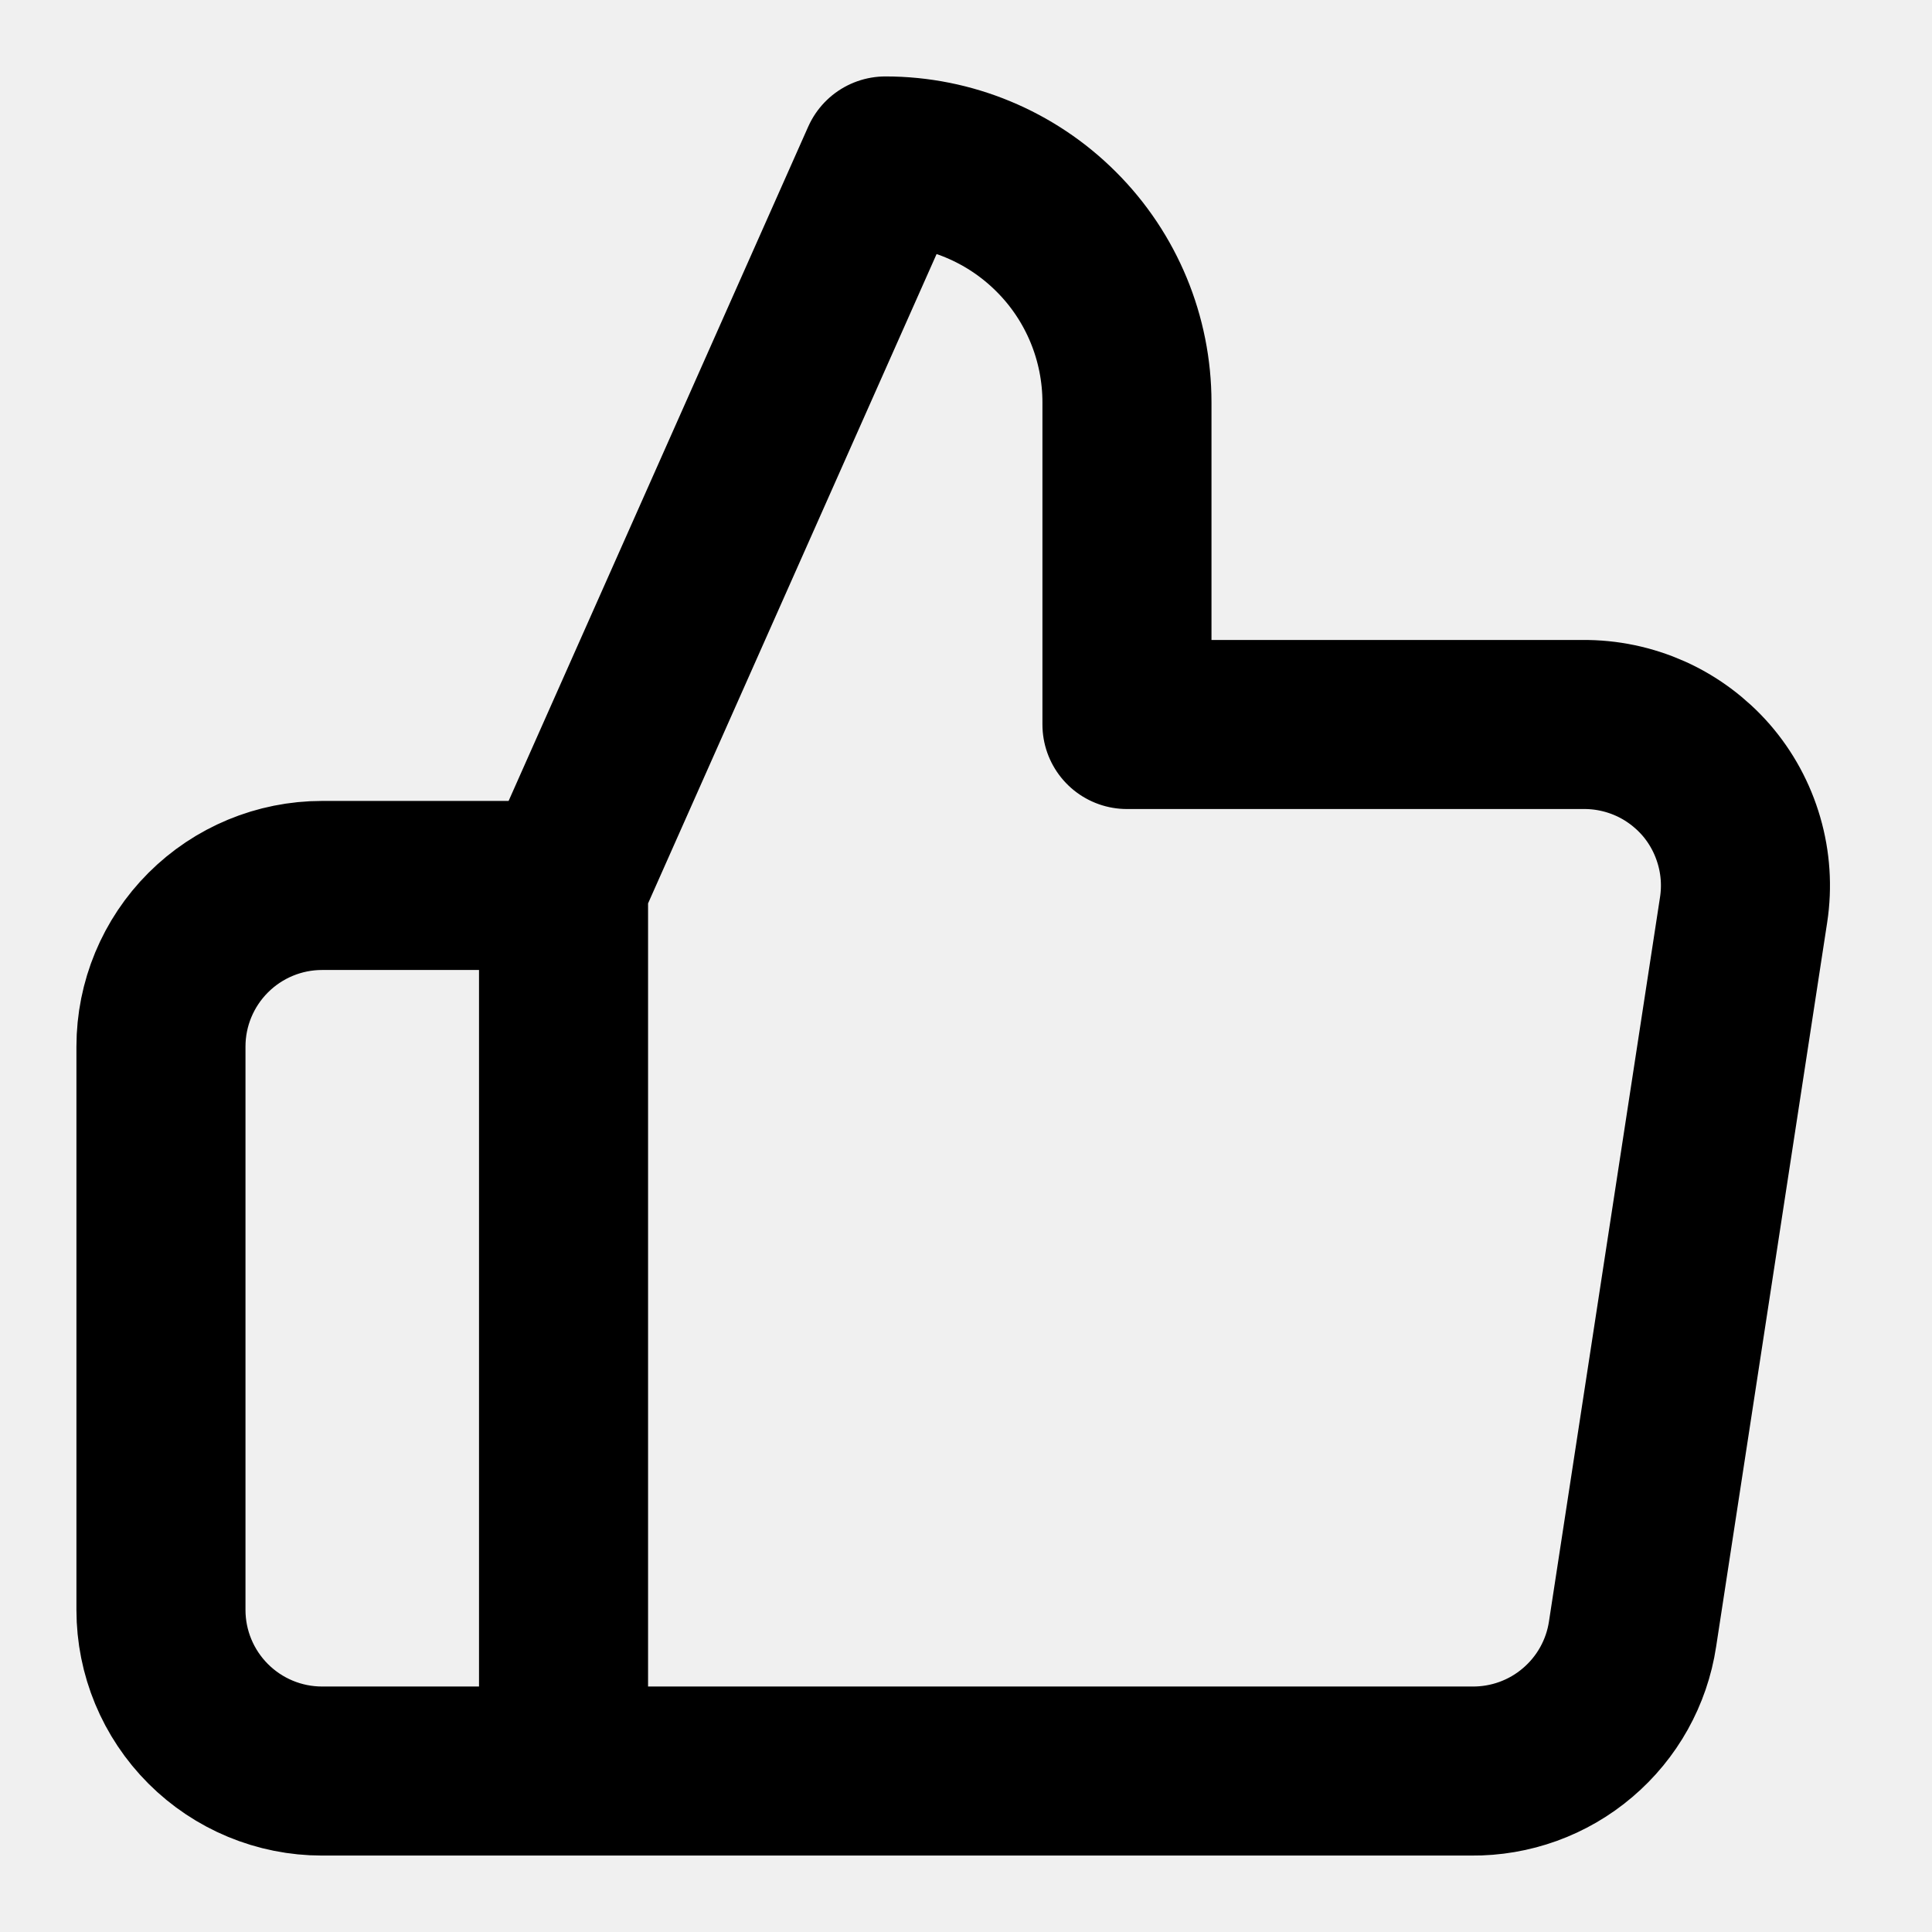
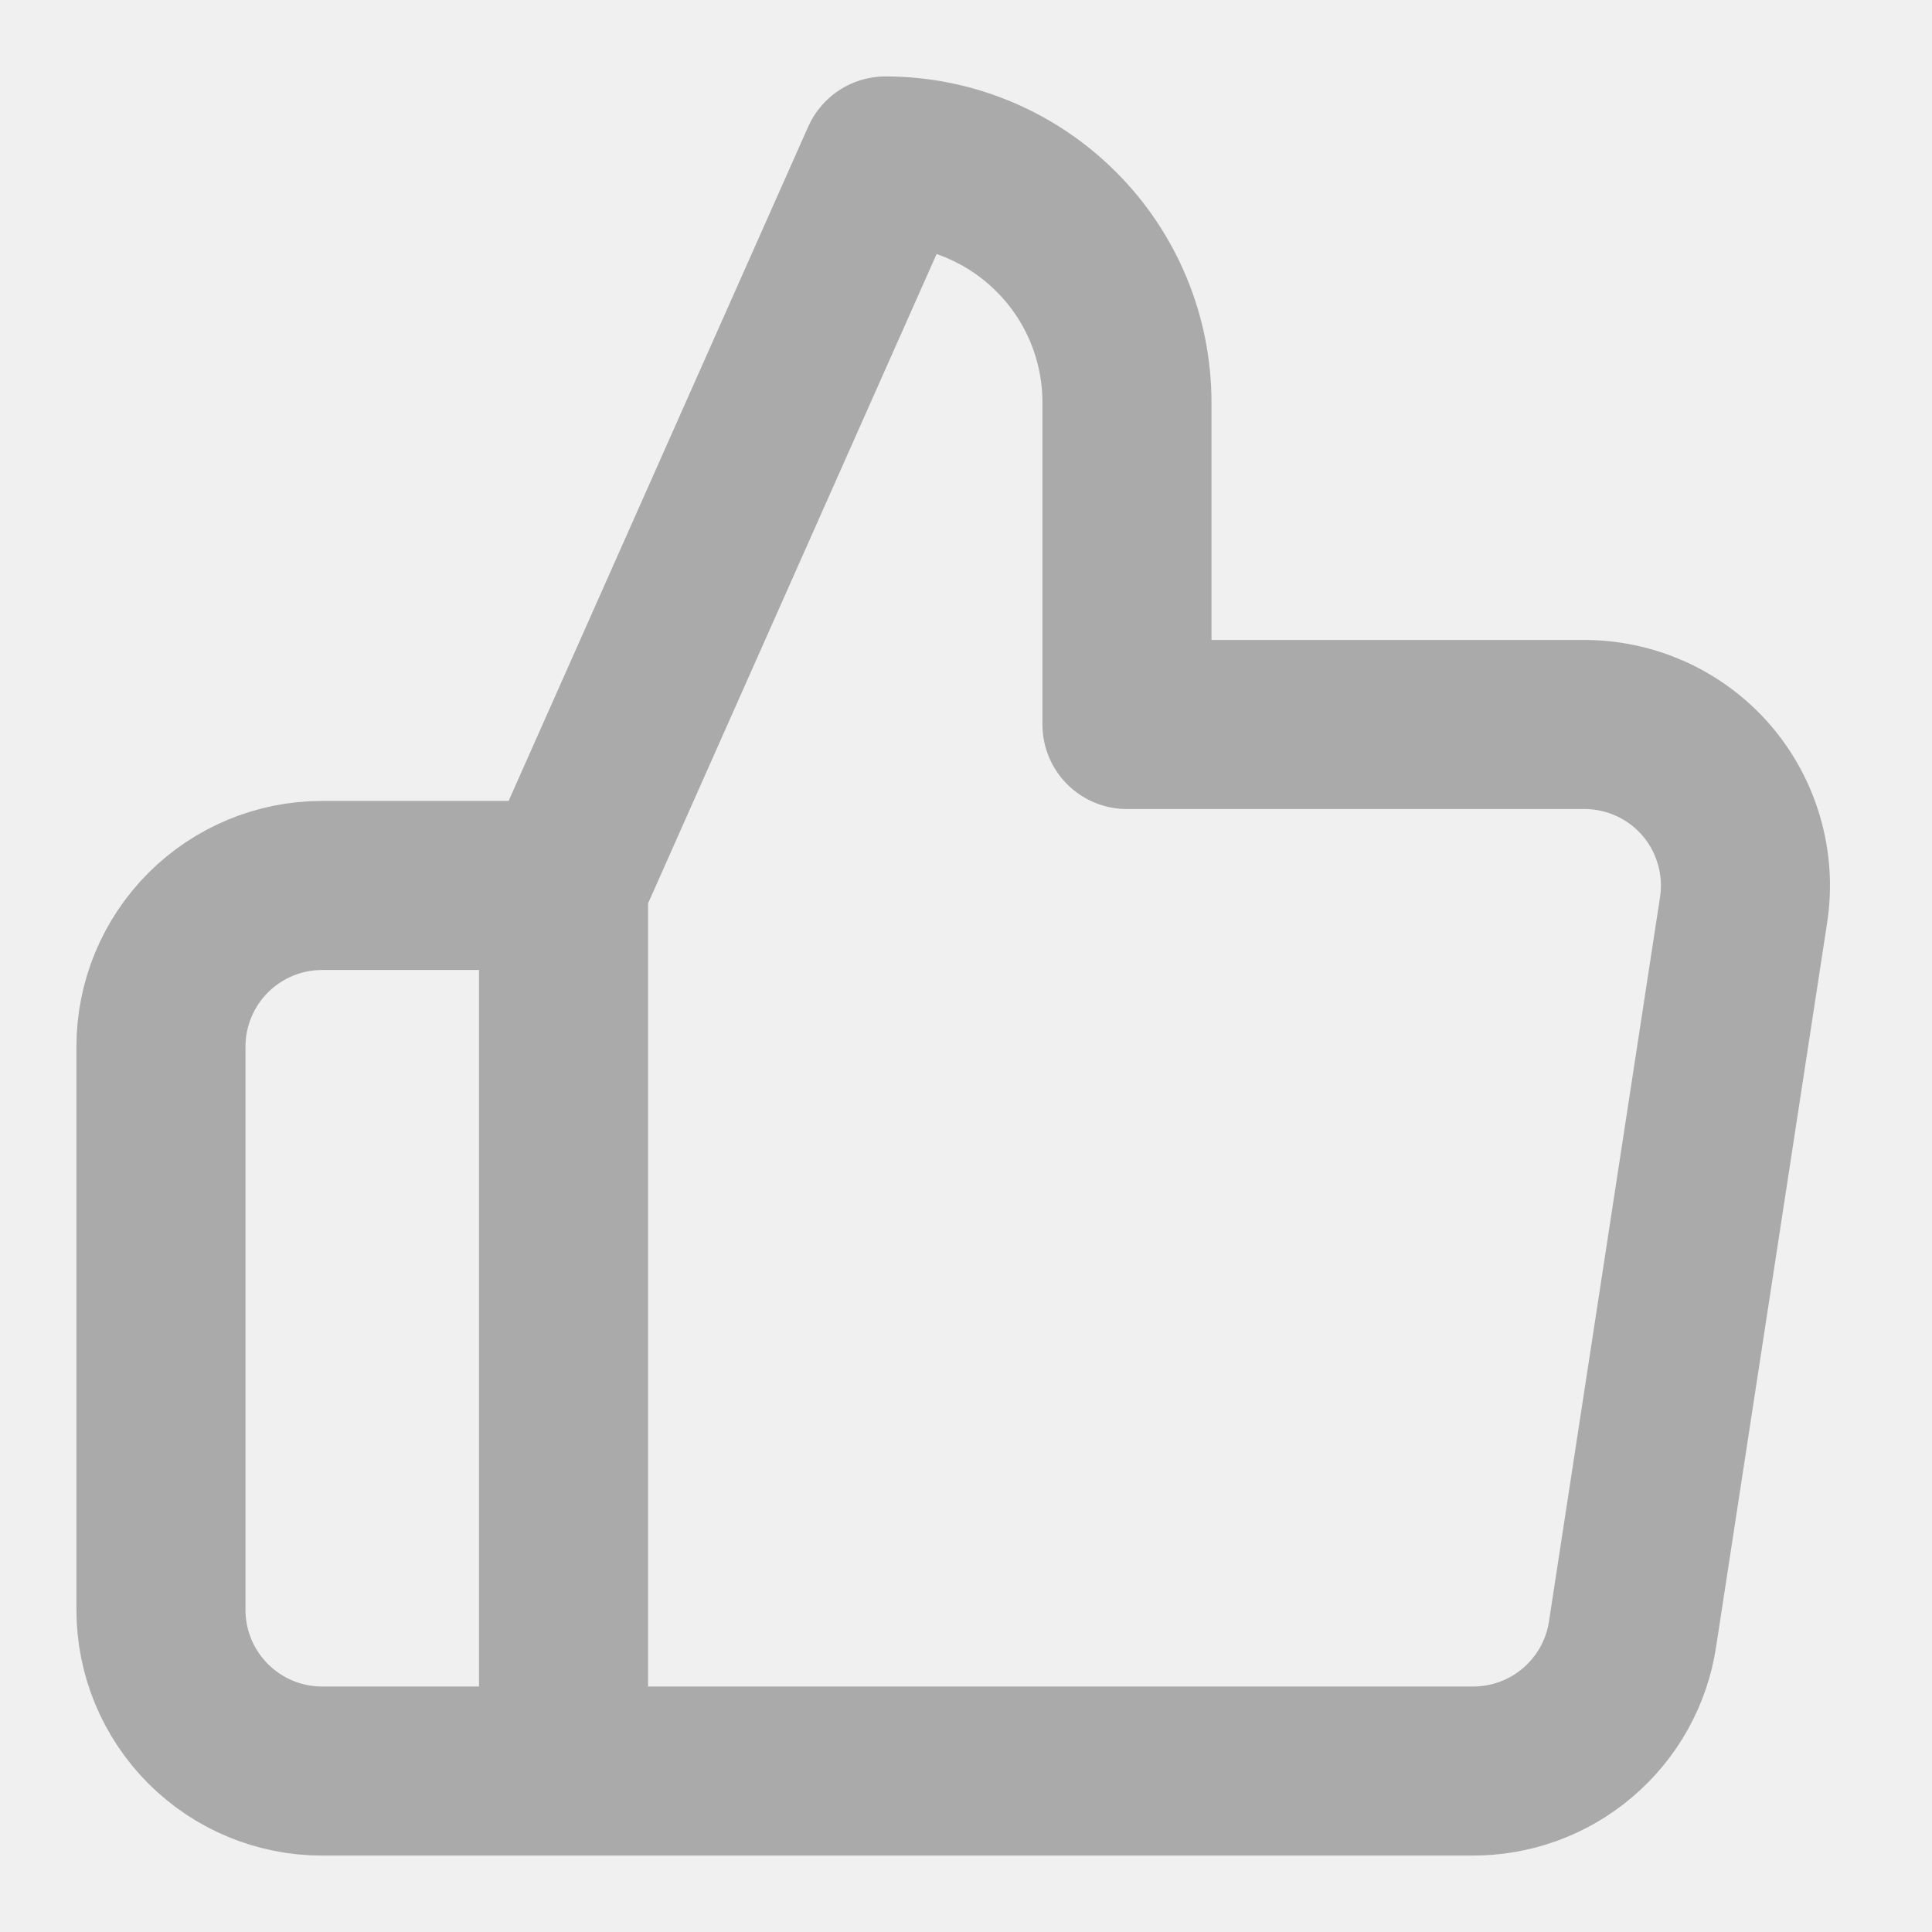
<svg xmlns="http://www.w3.org/2000/svg" width="16" height="16" viewBox="0 0 16 16" fill="none">
-   <g clip-path="url(#clip0_177_5656)">
-     <path d="M4.667 7.333L7.333 1.333C7.864 1.333 8.372 1.544 8.747 1.919C9.123 2.294 9.333 2.803 9.333 3.333V6H13.107C13.3 5.998 13.491 6.038 13.668 6.117C13.844 6.196 14.001 6.313 14.128 6.458C14.255 6.604 14.348 6.776 14.402 6.962C14.456 7.147 14.469 7.342 14.44 7.533L13.52 13.533C13.472 13.851 13.31 14.141 13.065 14.349C12.82 14.558 12.508 14.67 12.187 14.667H4.667M4.667 7.333V14.667M4.667 7.333H2.667C2.313 7.333 1.974 7.474 1.724 7.724C1.474 7.974 1.333 8.313 1.333 8.667V13.333C1.333 13.687 1.474 14.026 1.724 14.276C1.974 14.526 2.313 14.667 2.667 14.667H4.667" stroke="black" stroke-width="1.4" stroke-linecap="round" stroke-linejoin="round" />
+   <g clip-path="url(#clip0_177_8860)">
+     <path d="M4.667 7.333L7.333 1.333C7.864 1.333 8.372 1.544 8.747 1.919C9.123 2.294 9.333 2.803 9.333 3.333V6H13.107C13.3 5.998 13.491 6.038 13.668 6.117C13.844 6.196 14.001 6.312 14.128 6.458C14.255 6.604 14.348 6.776 14.402 6.962C14.456 7.147 14.469 7.342 14.44 7.533L13.52 13.533C13.472 13.851 13.31 14.141 13.065 14.349C12.82 14.558 12.508 14.67 12.187 14.667H4.667M4.667 7.333V14.667M4.667 7.333H2.667C2.313 7.333 1.974 7.474 1.724 7.724C1.474 7.974 1.333 8.313 1.333 8.667V13.333C1.333 13.687 1.474 14.026 1.724 14.276C1.974 14.526 2.313 14.667 2.667 14.667H4.667" stroke="#AAAAAA" stroke-width="1.4" stroke-linecap="round" stroke-linejoin="round" />
  </g>
  <defs>
-     <clipPath id="clip0_177_5656">
+     <clipPath id="clip0_177_8860">
      <rect width="16" height="16" fill="white" />
    </clipPath>
  </defs>
</svg>
